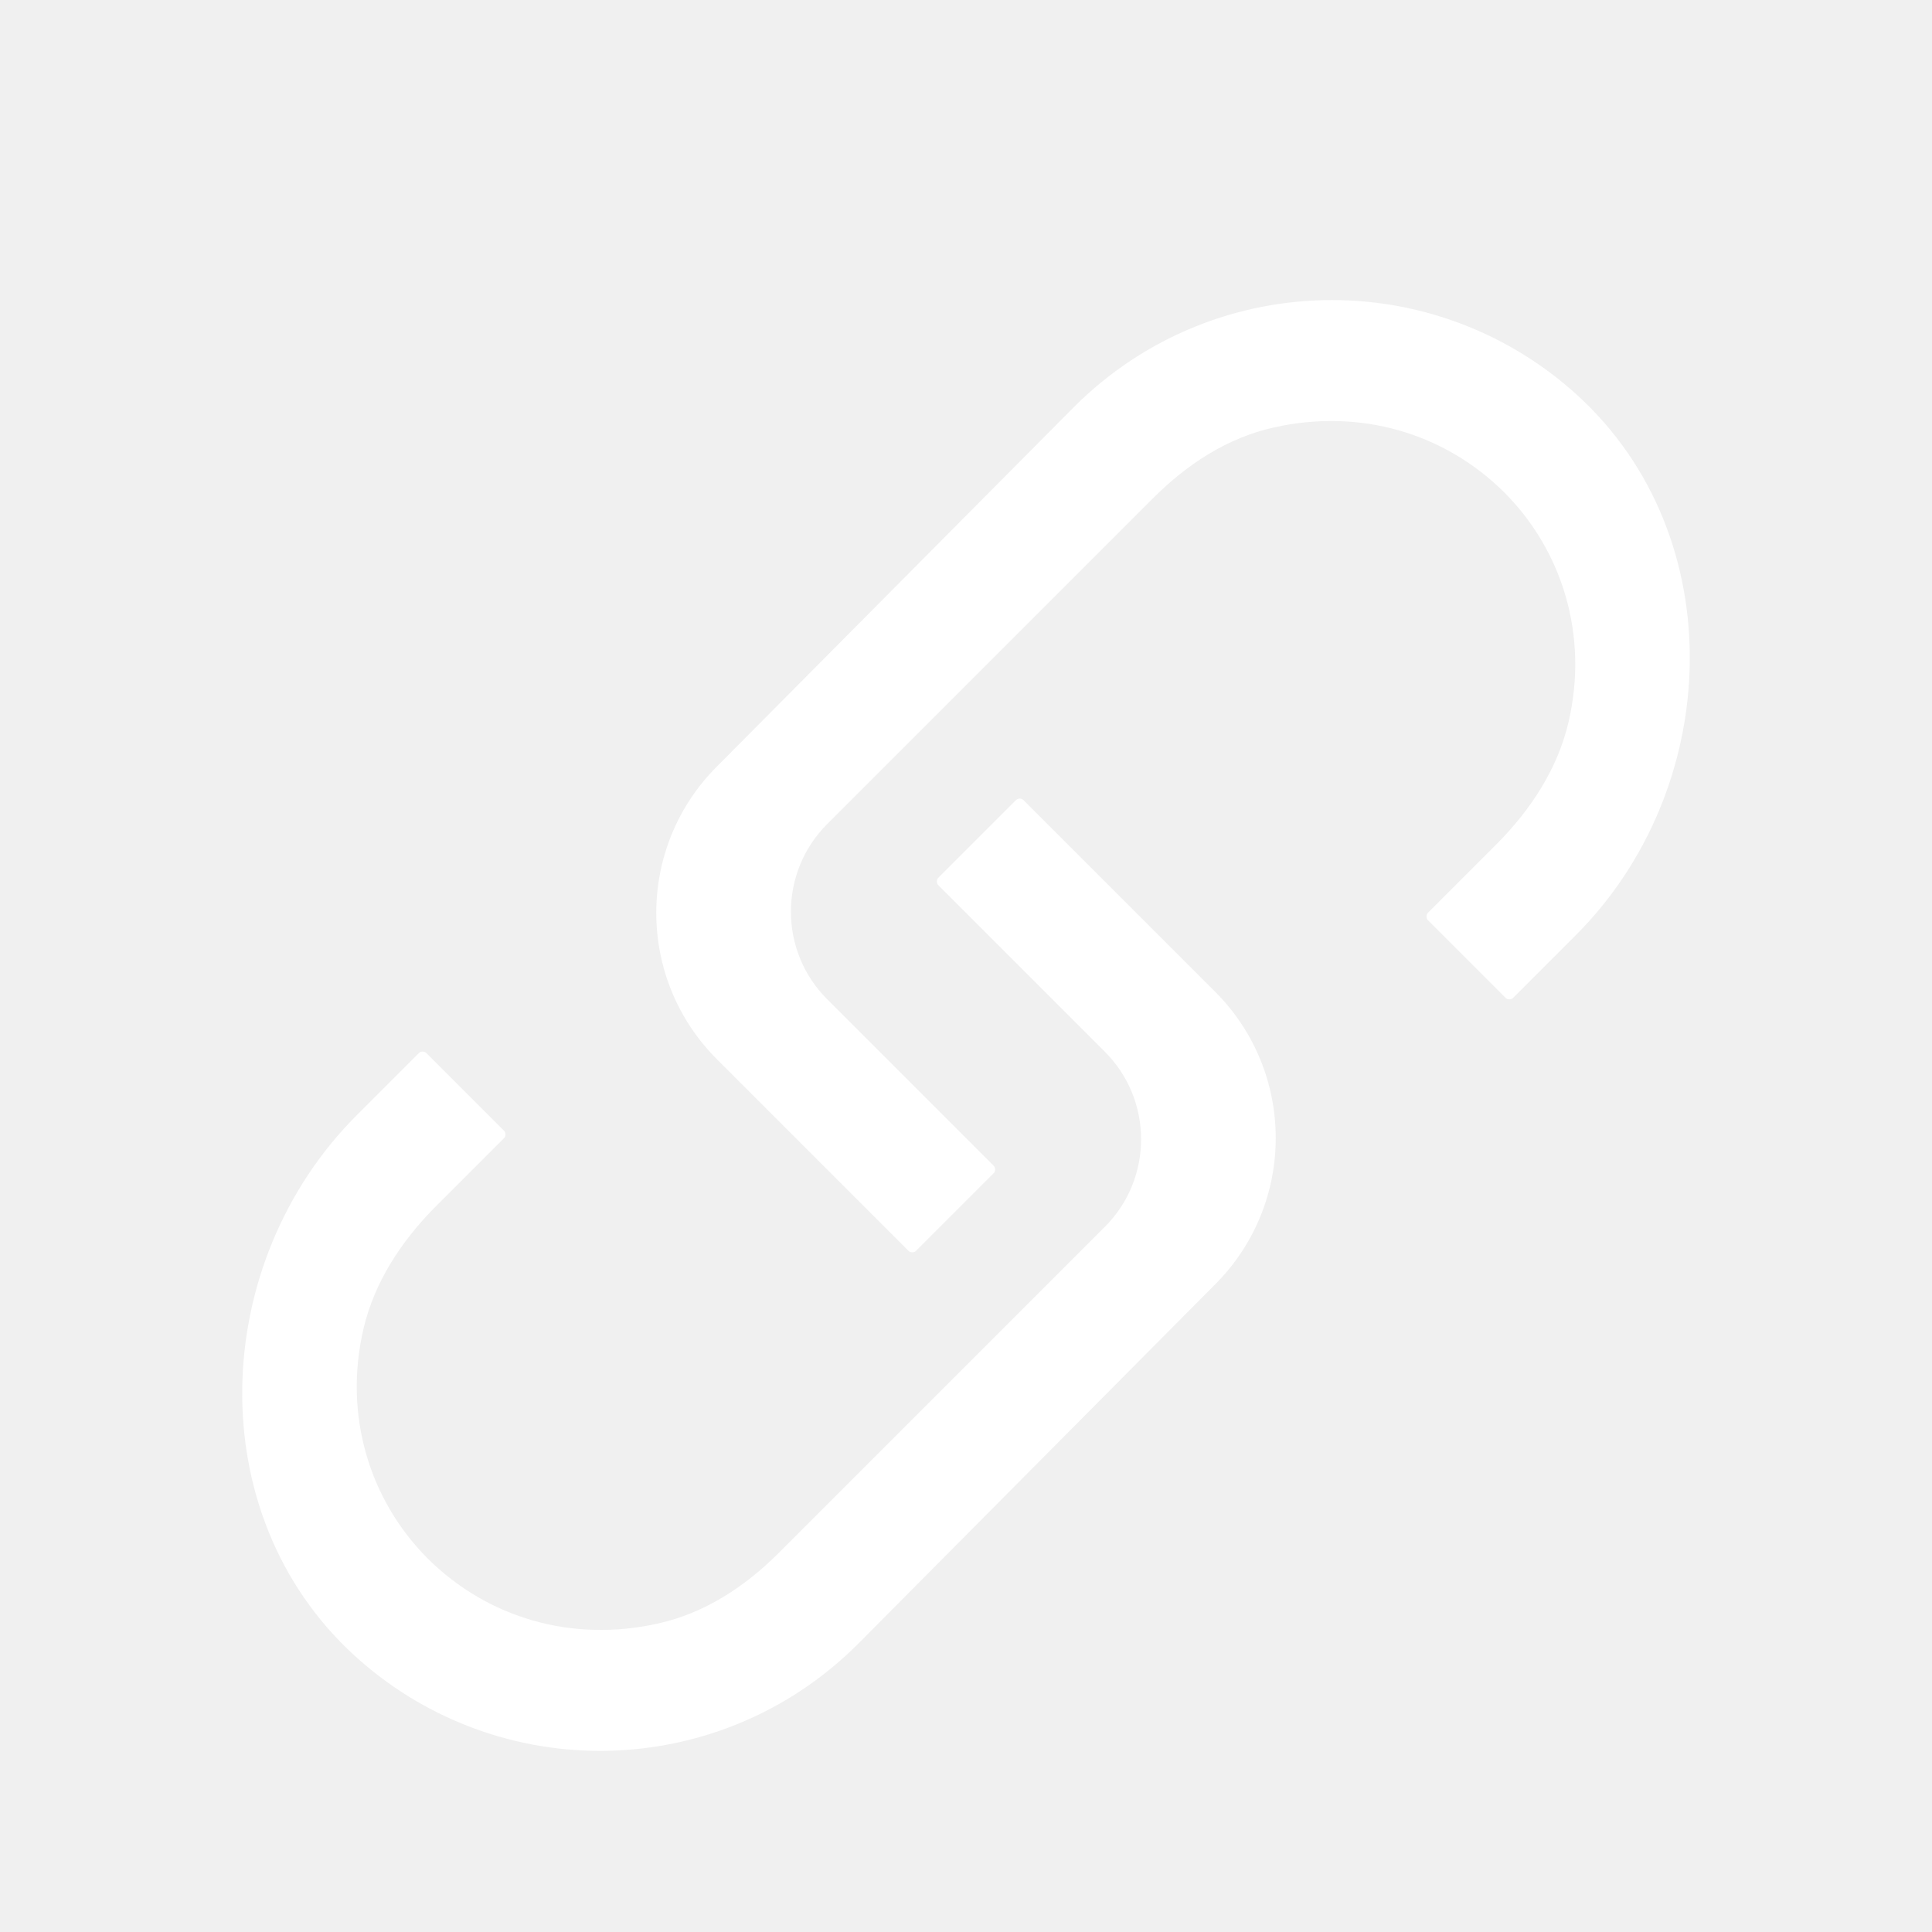
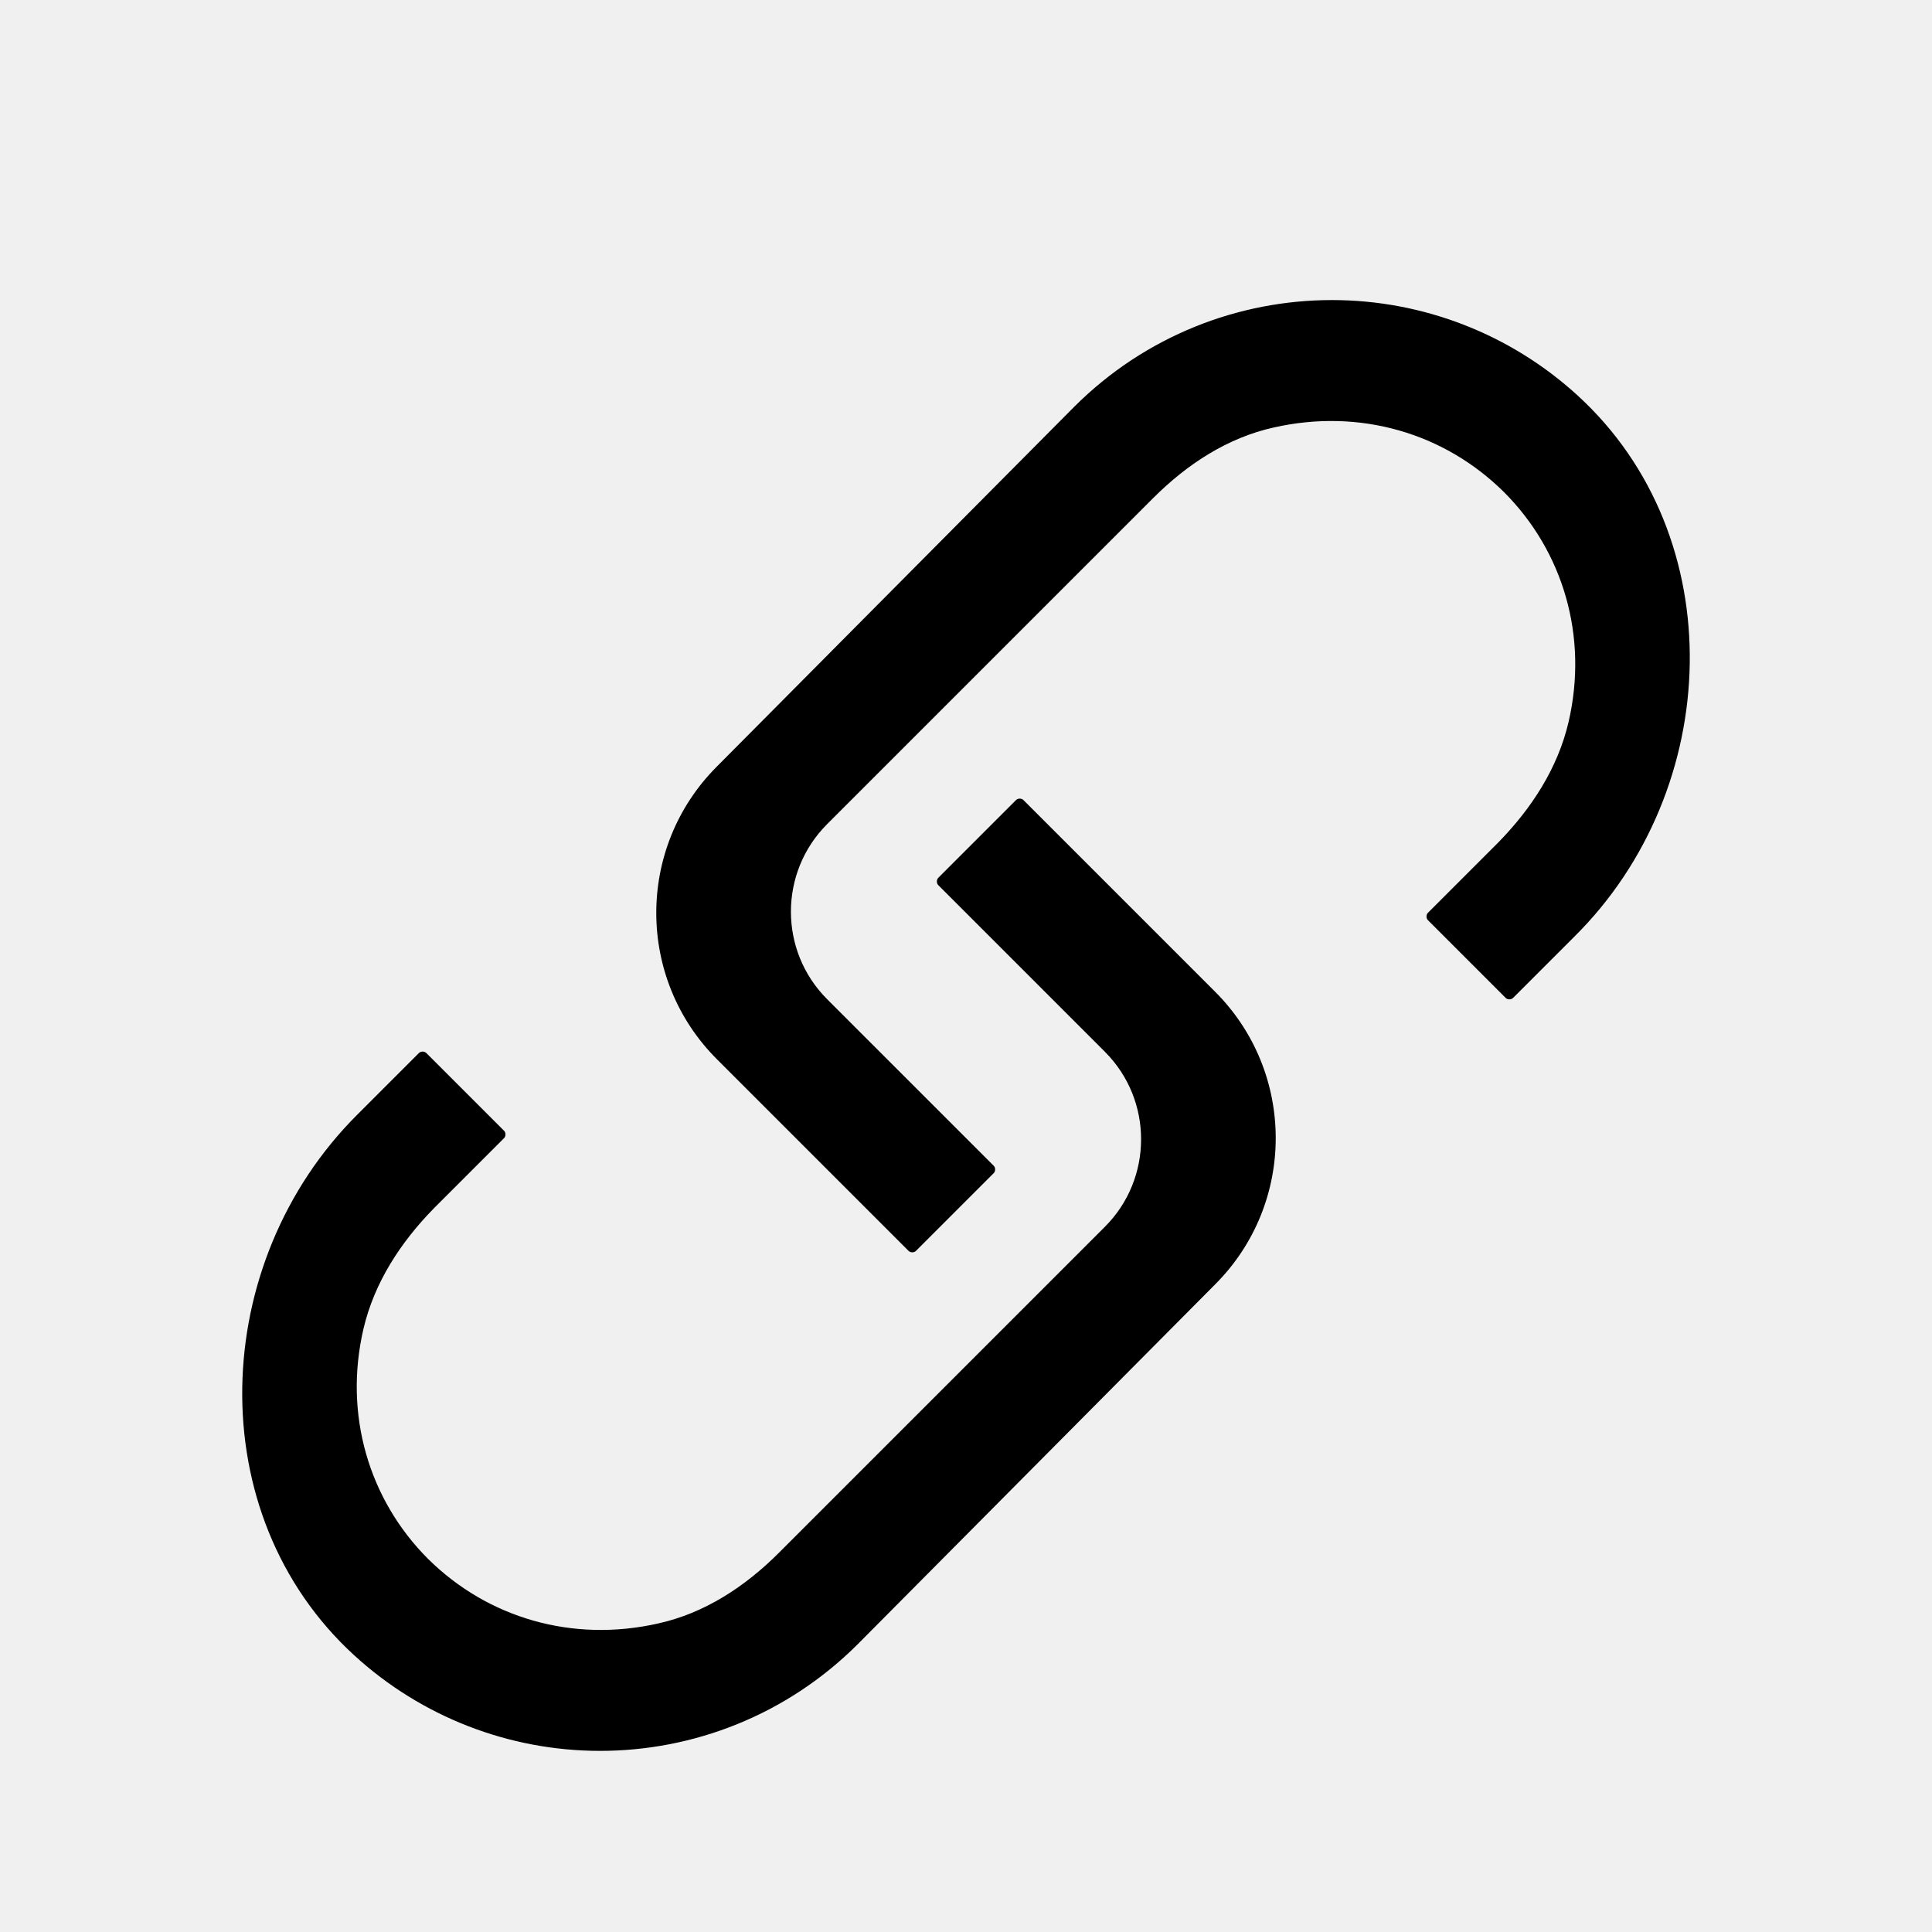
<svg xmlns="http://www.w3.org/2000/svg" class="icon" width="200px" height="200.00px" viewBox="0 0 1024 1024" version="1.1">
-   <path fill="#ffffff" d="M836.16 209.6a192.864 192.864 0 0 0-130.24-50.56c-49.28 0-98.88 18.88-136.64 56.64l-189.44 190.72a109.696 109.696 0 0 0 0.32 155.2l101.44 101.44c0.96 0.96 2.88 0.96 3.84 0l41.28-41.28c0.96-0.96 0.96-2.88 0-3.84l-88.32-88.32c-25.6-25.6-25.6-67.2 0-92.8l172.8-172.8c17.92-17.92 39.36-32 64-37.44 45.44-10.24 90.24 2.88 121.92 34.24 31.36 31.36 44.8 76.48 34.24 121.92-5.76 24.64-19.84 46.08-37.44 64l-37.12 37.12c-0.96 0.96-0.96 2.88 0 3.84l41.28 41.28c0.96 0.96 2.88 0.96 3.84 0l32.64-32.64c78.72-78.08 83.52-211.84 1.6-286.72z" />
-   <path fill="#ffffff" d="M187.84 877.44A192.864 192.864 0 0 0 318.08 928c49.28 0 98.88-18.88 136.64-56.64l189.44-190.72a109.696 109.696 0 0 0-0.32-155.2l-101.44-101.44a2.912 2.912 0 0 0-3.84 0l-41.28 41.28c-0.96 0.96-0.96 2.88 0 3.84l88.32 88.32c25.6 25.6 25.6 67.2 0 92.8l-172.8 172.8c-17.92 17.92-39.36 32-64 37.44-45.44 10.24-90.24-2.88-121.92-34.24-31.36-31.36-44.8-76.48-34.24-121.92 5.76-24.64 19.84-46.08 37.44-64l37.12-37.12c0.96-0.96 0.96-2.88 0-3.84l-41.28-41.28a2.912 2.912 0 0 0-3.84 0l-32.64 32.64c-78.72 78.4-83.52 211.84-1.6 286.72z" />
+   <path d="M836.16 209.6a192.864 192.864 0 0 0-130.24-50.56c-49.28 0-98.88 18.88-136.64 56.64l-189.44 190.72a109.696 109.696 0 0 0 0.32 155.2l101.44 101.44c0.96 0.96 2.88 0.96 3.84 0l41.28-41.28c0.96-0.96 0.96-2.88 0-3.84l-88.32-88.32c-25.6-25.6-25.6-67.2 0-92.8l172.8-172.8c17.92-17.92 39.36-32 64-37.44 45.44-10.24 90.24 2.88 121.92 34.24 31.36 31.36 44.8 76.48 34.24 121.92-5.76 24.64-19.84 46.08-37.44 64l-37.12 37.12c-0.96 0.96-0.96 2.88 0 3.84l41.28 41.28c0.96 0.96 2.88 0.96 3.84 0l32.64-32.64c78.72-78.08 83.52-211.84 1.6-286.72z" />
+   <path d="M187.84 877.44A192.864 192.864 0 0 0 318.08 928c49.28 0 98.88-18.88 136.64-56.64l189.44-190.72a109.696 109.696 0 0 0-0.32-155.2l-101.44-101.44a2.912 2.912 0 0 0-3.84 0l-41.28 41.28c-0.96 0.96-0.96 2.88 0 3.84l88.32 88.32c25.6 25.6 25.6 67.2 0 92.8l-172.8 172.8c-17.92 17.92-39.36 32-64 37.44-45.44 10.24-90.24-2.88-121.92-34.24-31.36-31.36-44.8-76.48-34.24-121.92 5.76-24.64 19.84-46.08 37.44-64l37.12-37.12c0.96-0.96 0.96-2.88 0-3.84l-41.28-41.28a2.912 2.912 0 0 0-3.84 0l-32.64 32.64c-78.72 78.4-83.52 211.84-1.6 286.72z" />
</svg>
